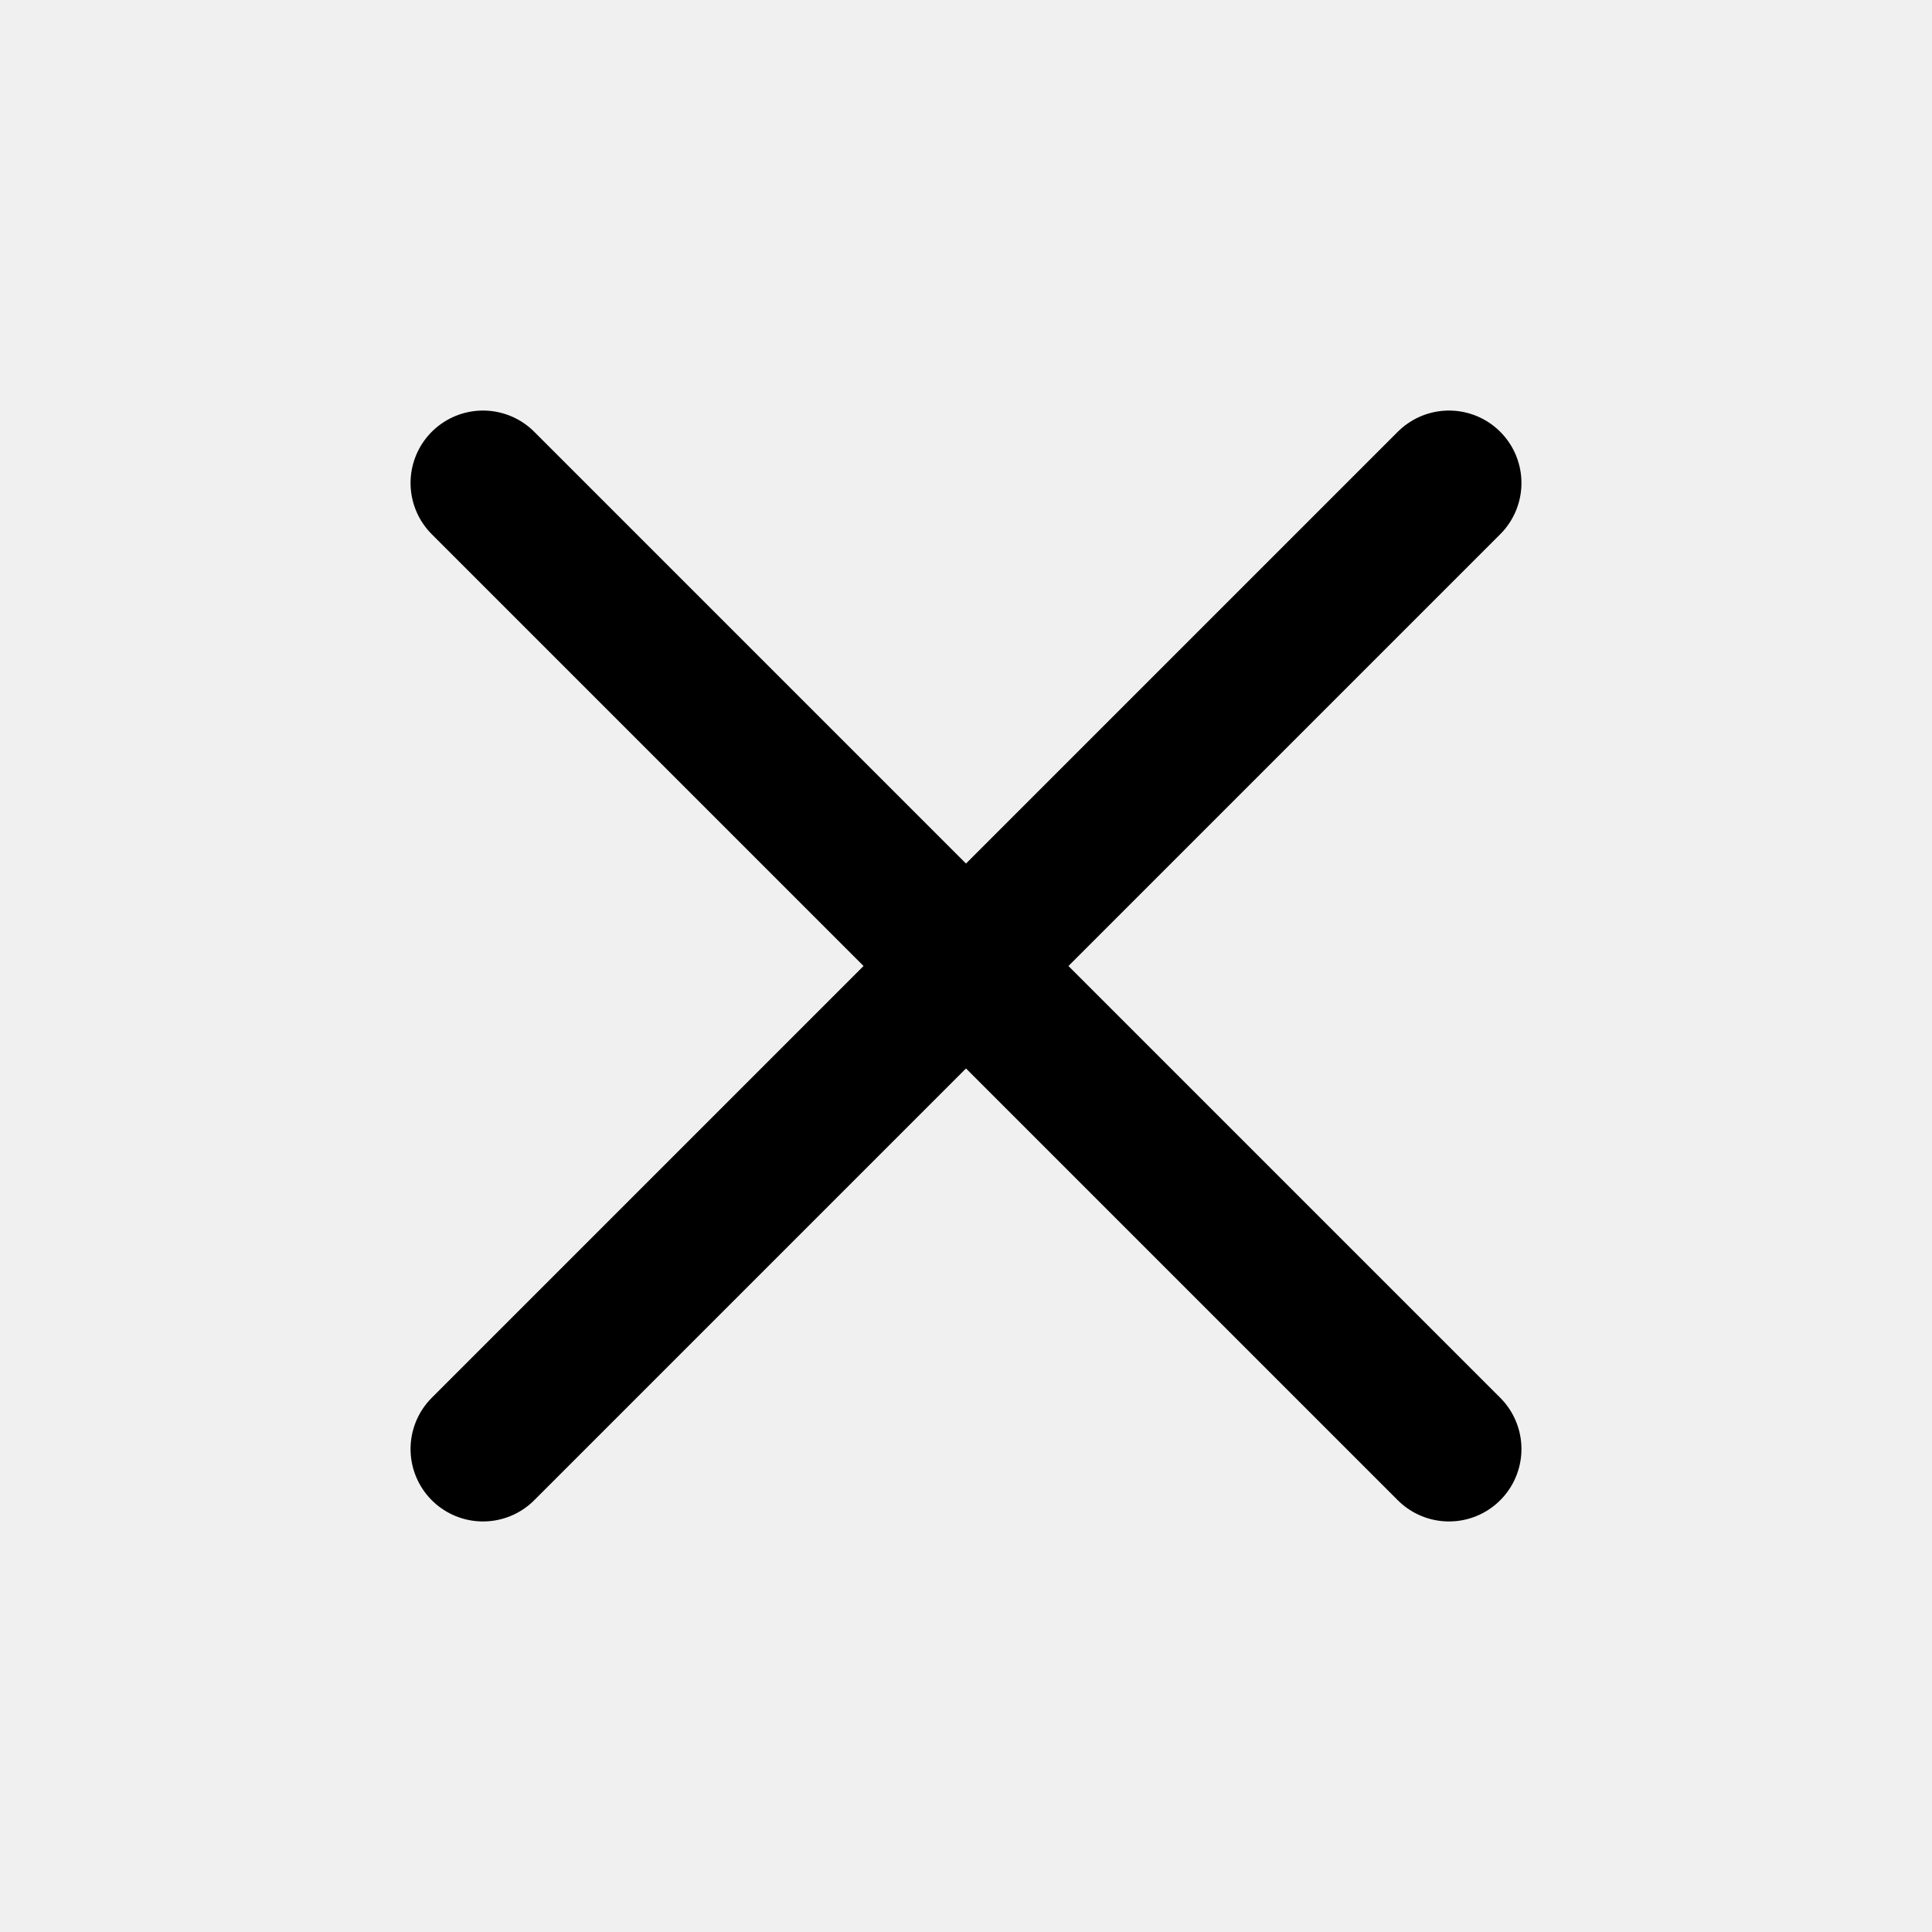
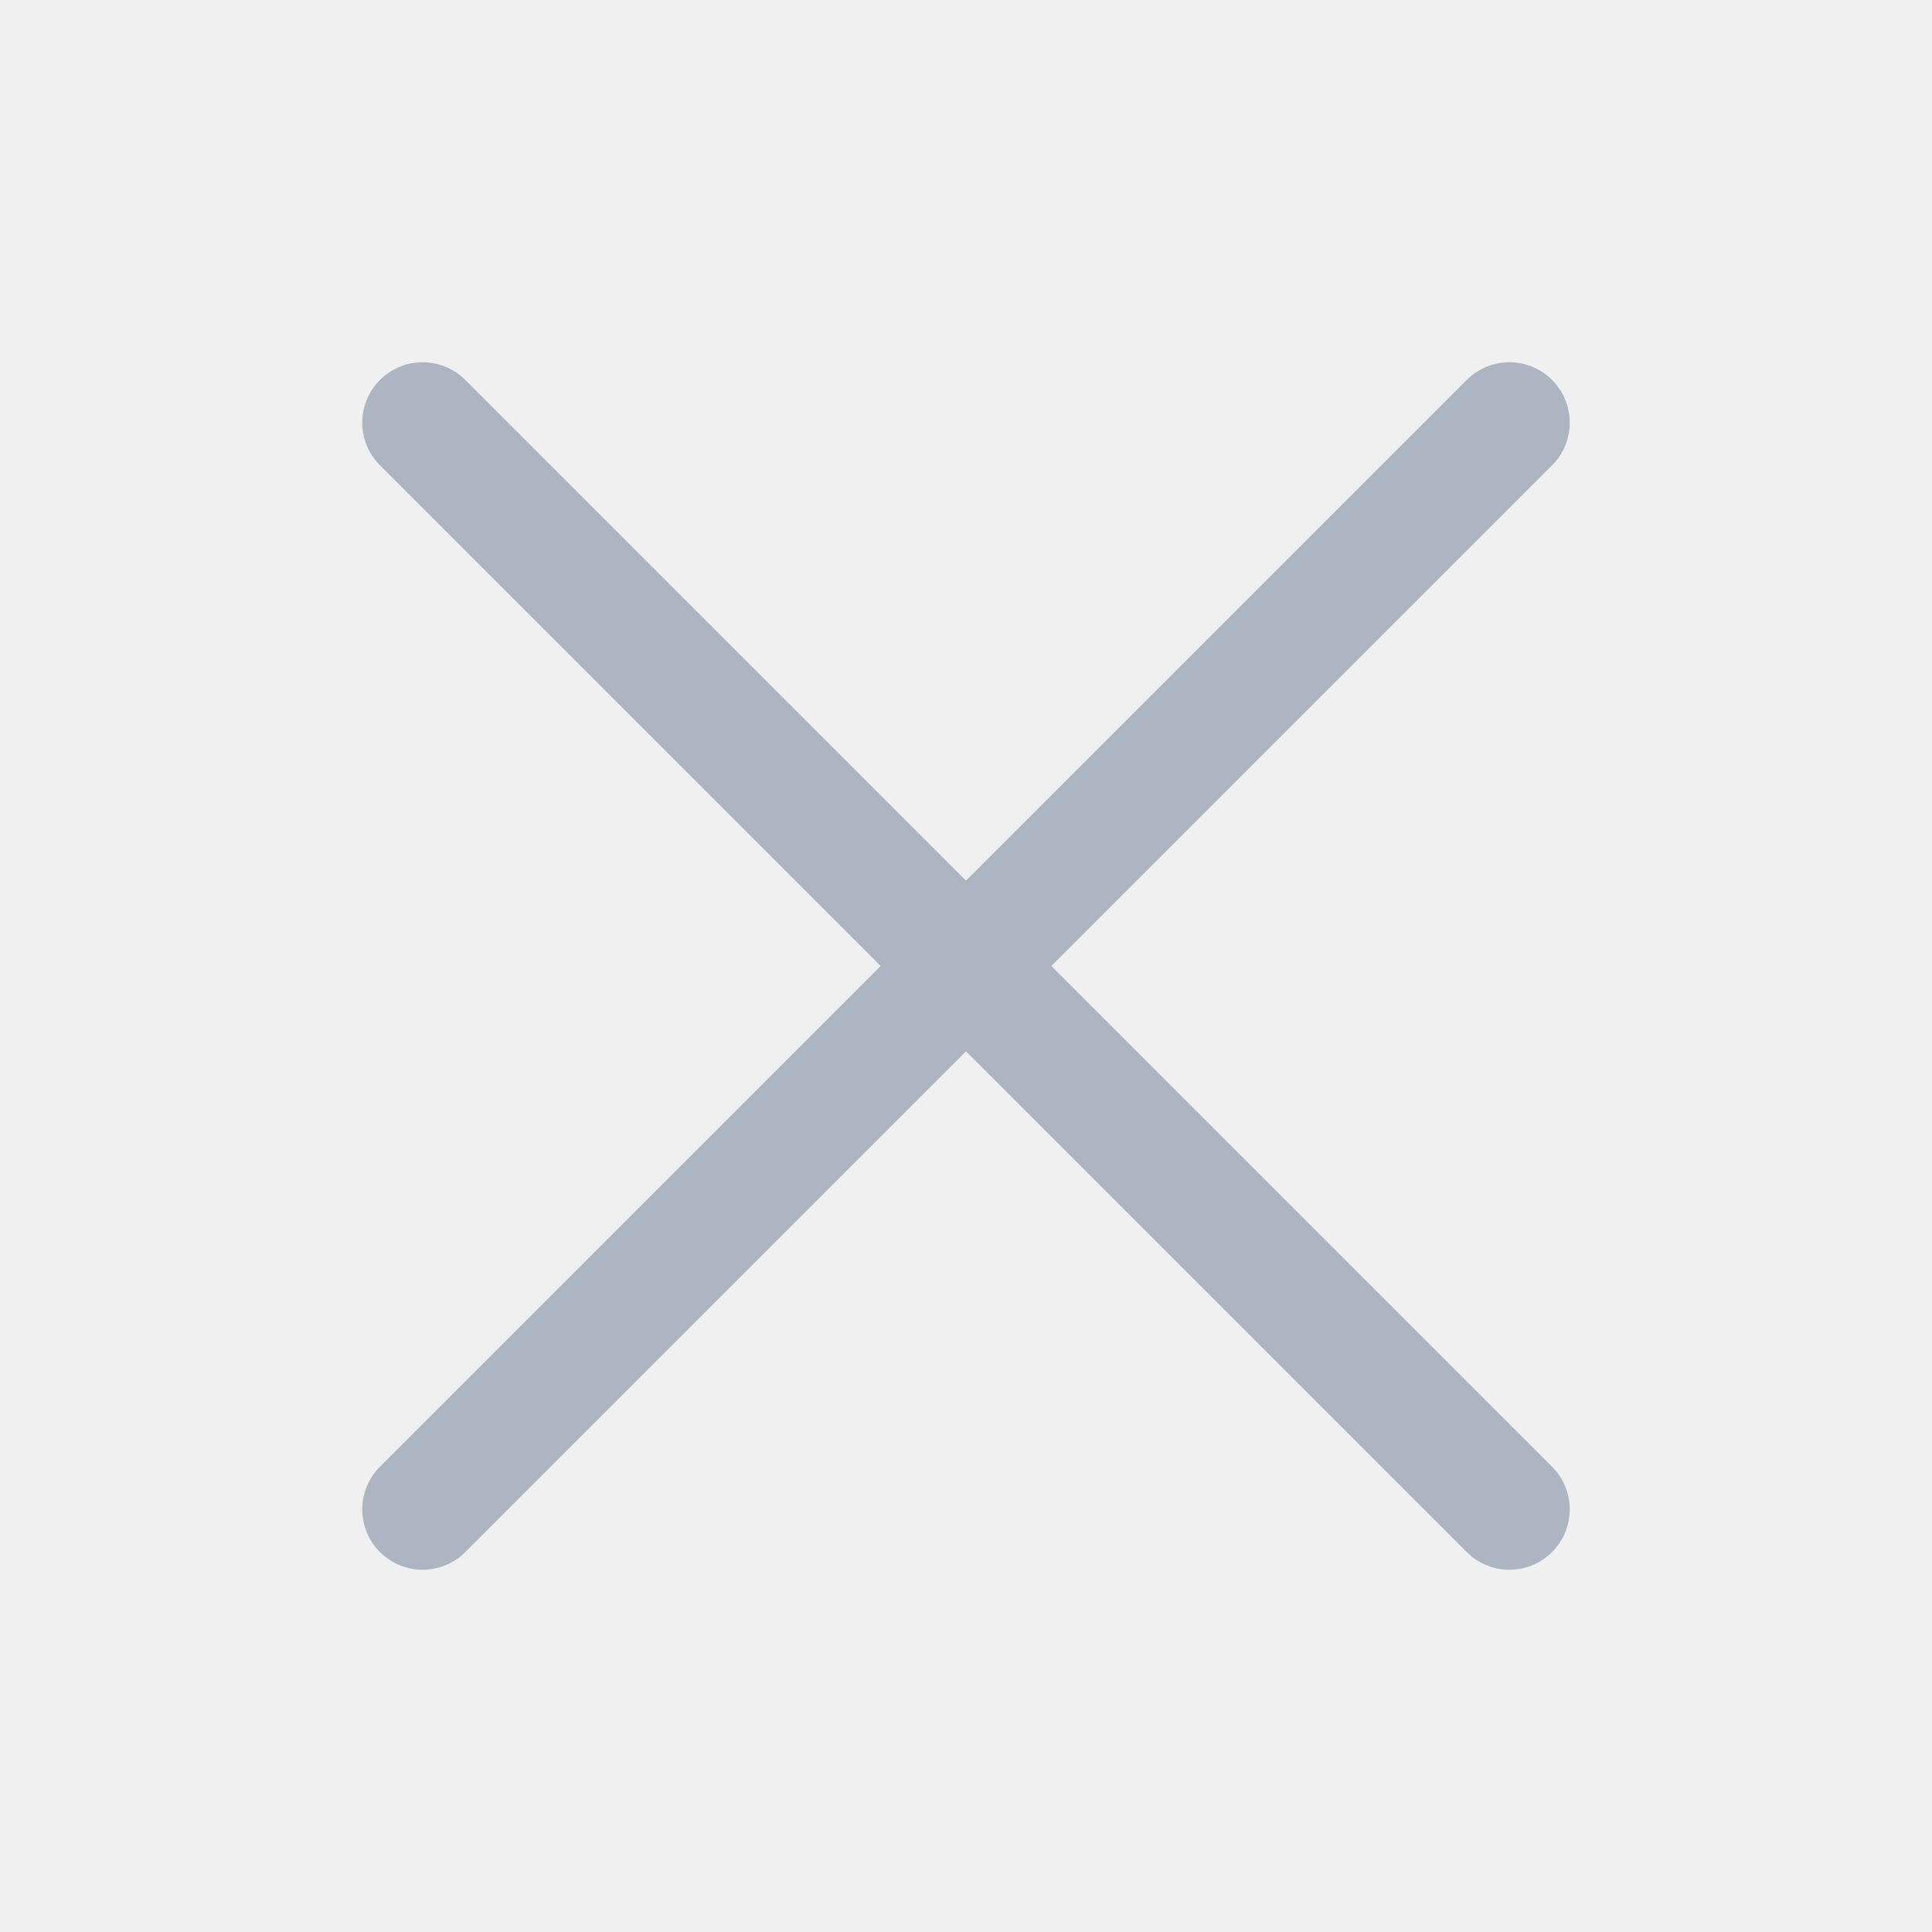
- <svg xmlns="http://www.w3.org/2000/svg" width="24" height="24" viewBox="0 0 24 24" fill="none" stroke="#000" stroke-width="1.8" stroke-linecap="round" stroke-linejoin="round">
-   <path d="M18 6 6 18M6 6l12 12" />
+ <svg xmlns="http://www.w3.org/2000/svg" width="28" height="28" viewBox="0 0 28 28" fill="none">
+   <g clip-path="url(#clip0_63_2021)">
+     <path d="M21.875 6.125L6.125 21.875" stroke="#AEB5C2" stroke-width="1.75" stroke-linecap="round" stroke-linejoin="round" />
+     <path d="M21.875 21.875L6.125 6.125" stroke="#AEB5C2" stroke-width="1.75" stroke-linecap="round" stroke-linejoin="round" />
+   </g>
+   <defs>
+     <clipPath id="clip0_63_2021">
+       <rect width="28" height="28" fill="white" />
+     </clipPath>
+   </defs>
</svg>
